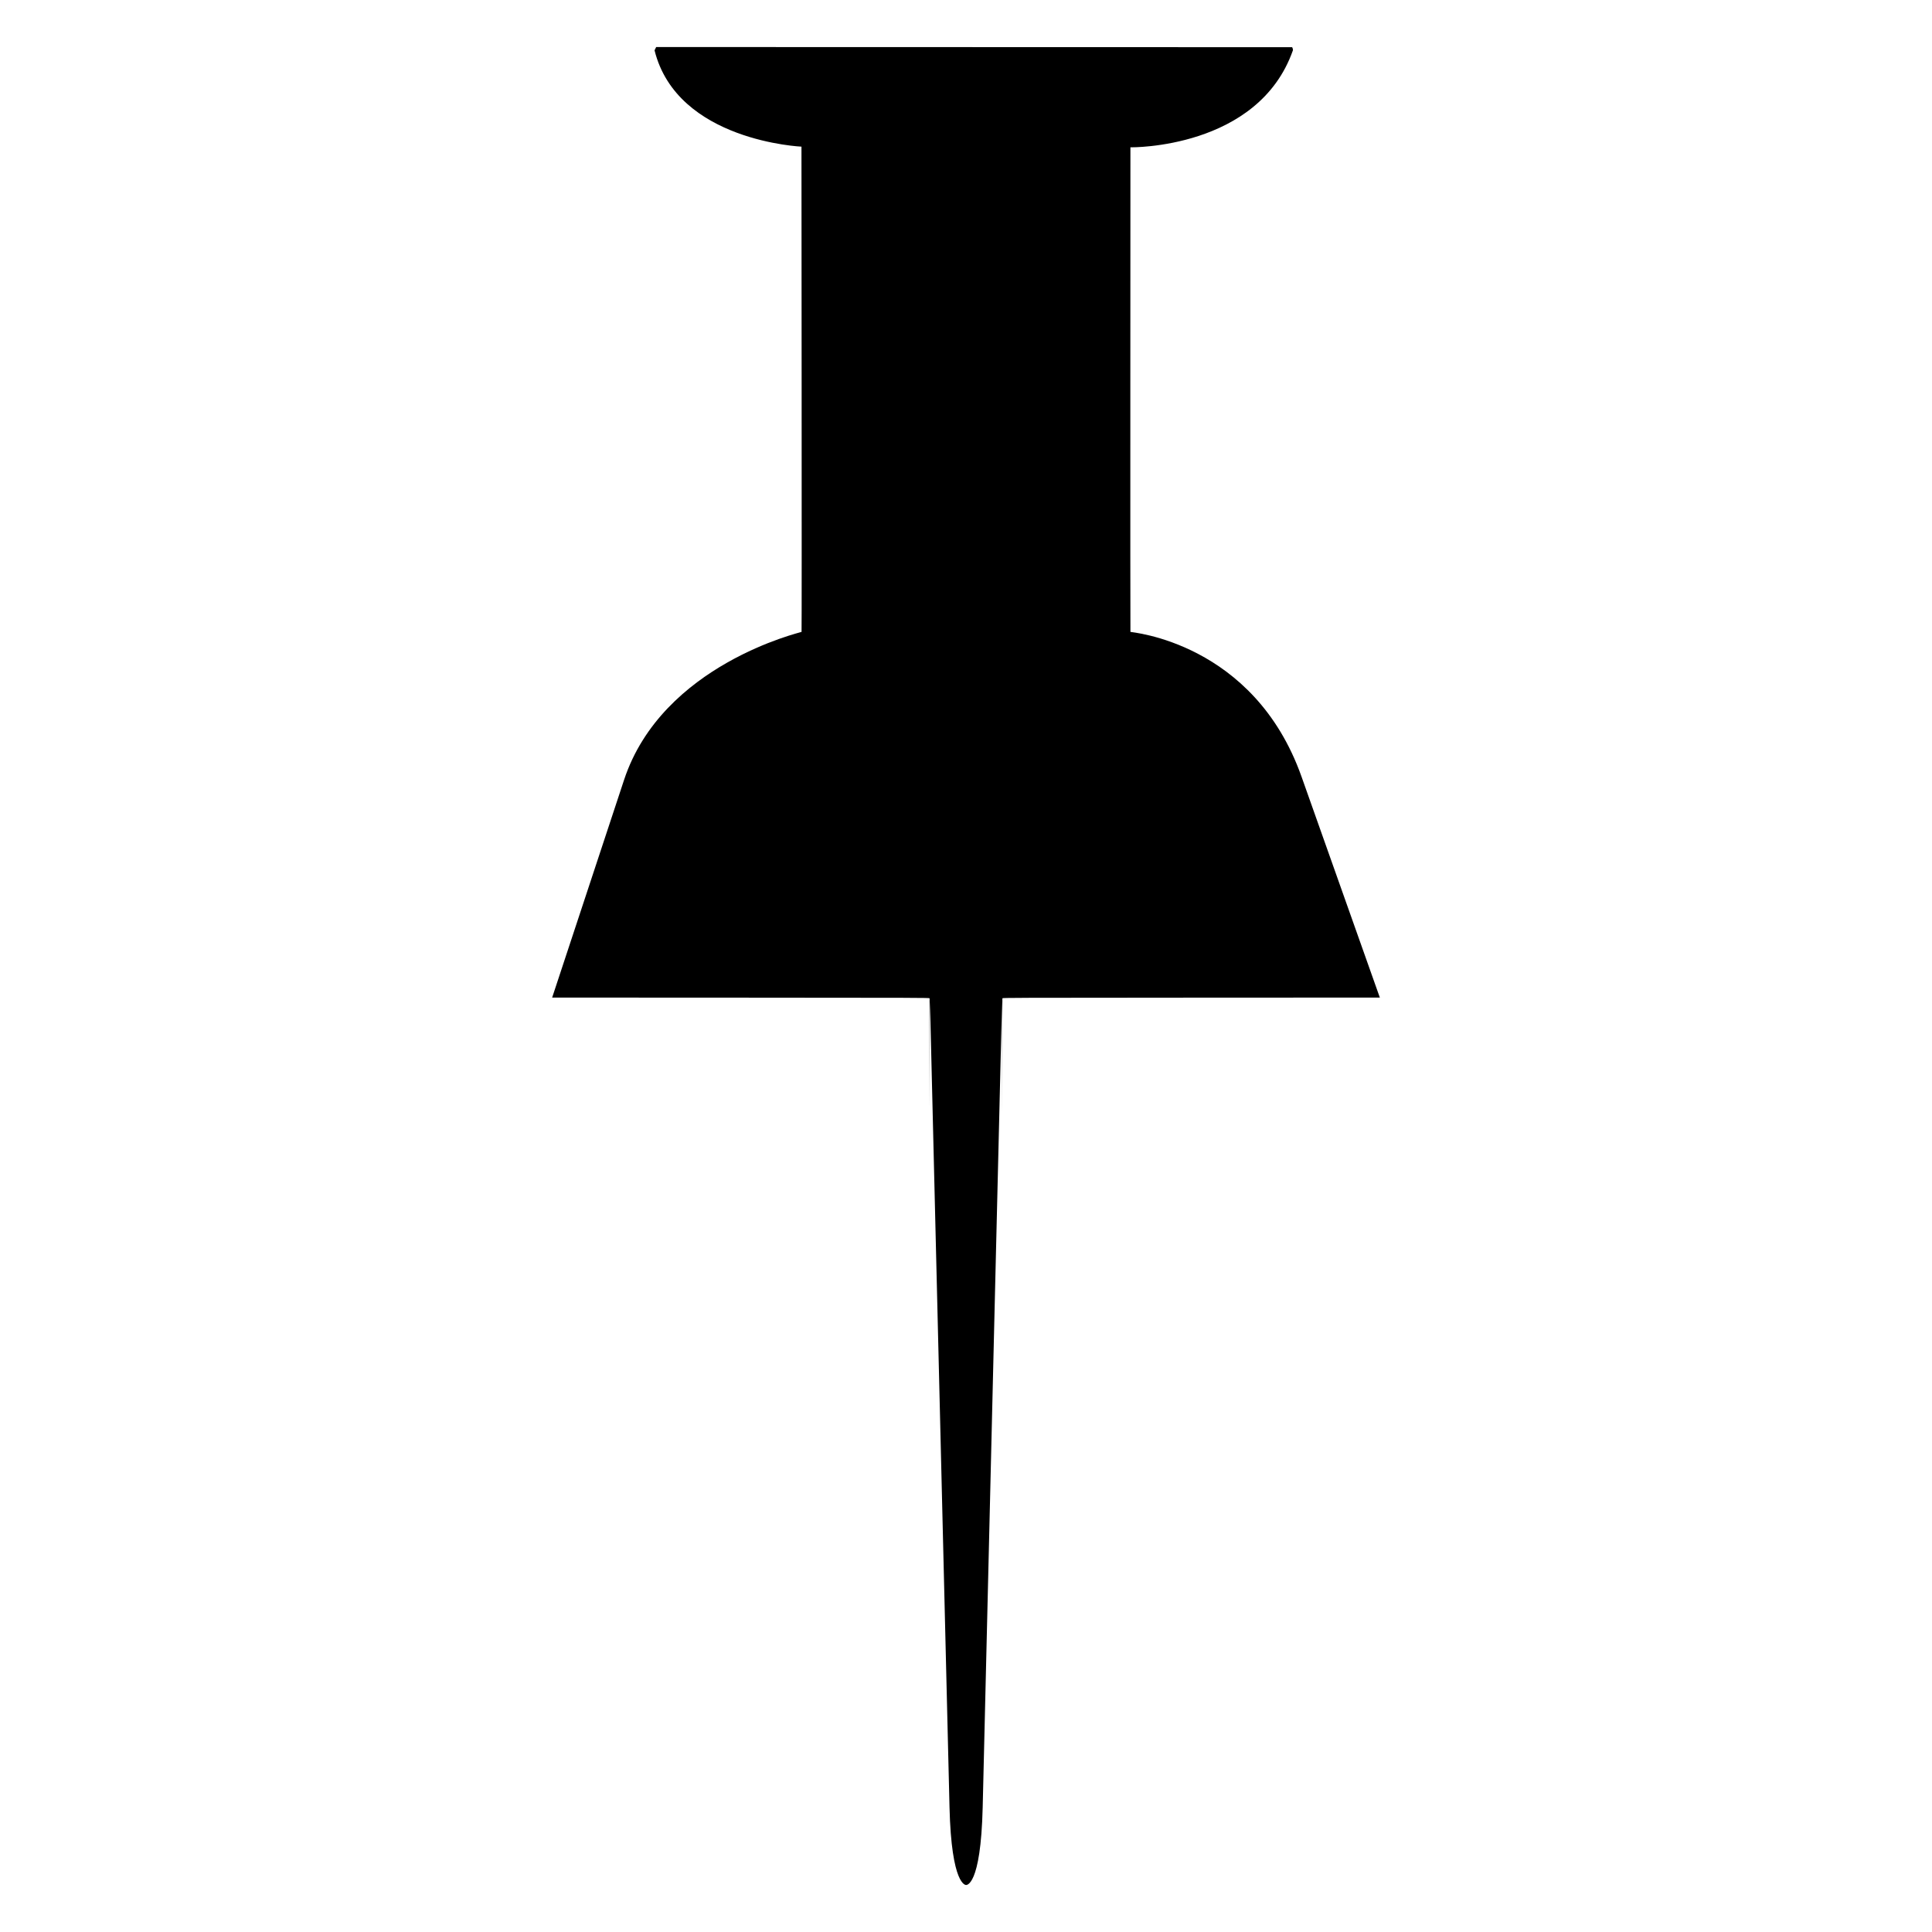
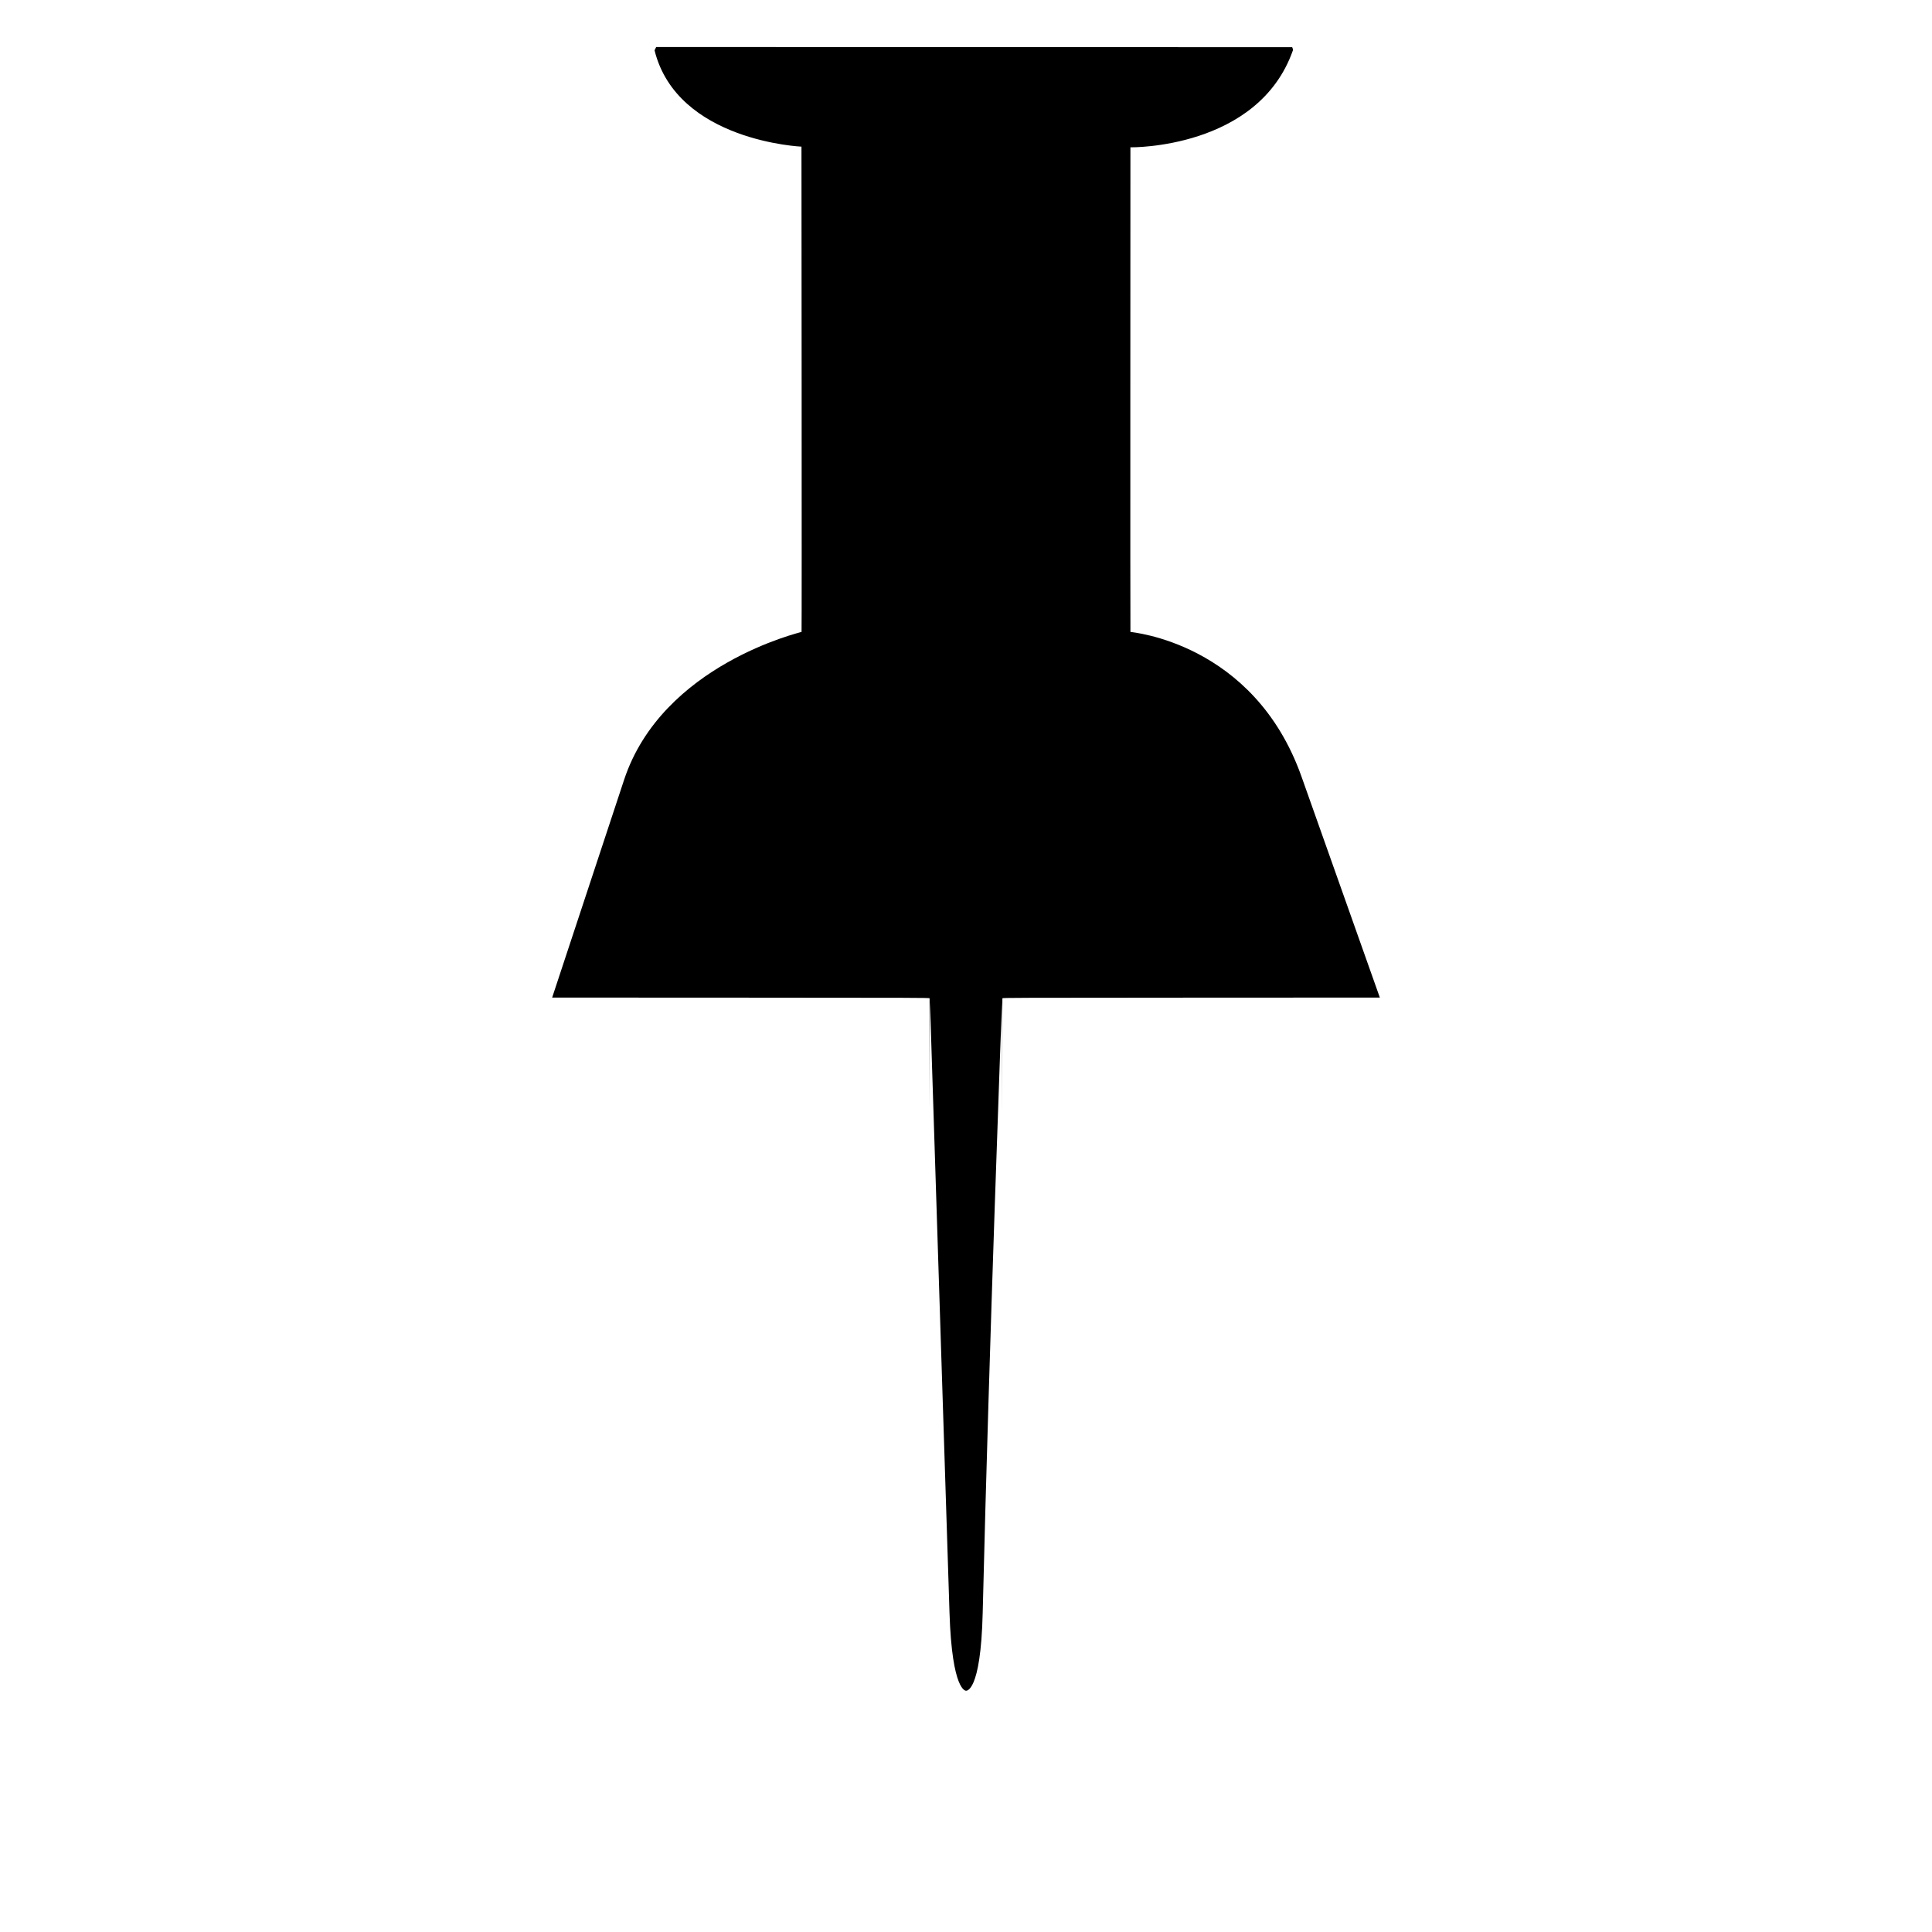
<svg xmlns="http://www.w3.org/2000/svg" width="500mm" height="500mm" viewBox="0 0 1771.653 1771.653" id="svg2" version="1.1" enable-background="new">
  <defs id="defs4">
    <filter style="color-interpolation-filters:sRGB;" id="filter4271" height="1.3" width="1.3" y="-0.15" x="-0.15">
      <feTurbulence baseFrequency="0.1" seed="50" numOctaves="5" result="result1" type="fractalNoise" id="feTurbulence4273" />
      <feGaussianBlur stdDeviation="4" result="result7" id="feGaussianBlur4275" />
      <feDisplacementMap result="result5" in="SourceGraphic" scale="20" xChannelSelector="G" in2="result7" id="feDisplacementMap4277" />
      <feComposite result="result2" operator="in" in2="result1" in="result5" id="feComposite4279" />
      <feGaussianBlur stdDeviation="1" result="result6" id="feGaussianBlur4281" />
      <feSpecularLighting surfaceScale="-3" result="result4" specularConstant="3.5" specularExponent="35" in="result6" id="feSpecularLighting4283">
        <feDistantLight elevation="45" azimuth="225" id="feDistantLight4285" />
      </feSpecularLighting>
      <feComposite k1="1.7" k3="0.7" in2="result2" in="result4" operator="arithmetic" result="result91" id="feComposite4287" />
      <feBlend result="fbSourceGraphic" mode="multiply" in2="result91" id="feBlend4289" />
      <feComposite in2="fbSourceGraphic" in="fbSourceGraphic" result="result2" operator="arithmetic" id="feComposite4291" />
      <feComposite in="result2" result="result4" operator="arithmetic" k2="2" k3="2" in2="fbSourceGraphic" id="feComposite4293" />
      <feBlend mode="screen" in="result4" in2="result4" id="feBlend4295" result="fbSourceGraphic" />
      <feColorMatrix result="fbSourceGraphicAlpha" in="fbSourceGraphic" values="0 0 0 -1 0 0 0 0 -1 0 0 0 0 -1 0 0 0 0 1 0" id="feColorMatrix4329" />
      <feTurbulence id="feTurbulence4331" type="turbulence" numOctaves="2" baseFrequency="0.01 0.11" seed="10" in="fbSourceGraphic" />
      <feColorMatrix id="feColorMatrix4333" result="result5" values="1 0 0 0 0 0 1 0 0 0 0 0 1 0 0 0 0 0 1.3 0 " />
      <feComposite id="feComposite4335" in2="result5" in="fbSourceGraphic" operator="out" />
      <feMorphology id="feMorphology4337" operator="dilate" radius="1.3" result="result3" />
      <feTurbulence id="feTurbulence4339" numOctaves="3" baseFrequency="0.08 0.05" type="fractalNoise" seed="7" result="result6" />
      <feGaussianBlur id="feGaussianBlur4341" stdDeviation="0.5" result="result7" />
      <feDisplacementMap id="feDisplacementMap4343" in2="result7" in="result3" xChannelSelector="R" yChannelSelector="G" scale="3" result="result4" />
      <feComposite id="feComposite4345" in2="result4" in="result4" k1="1" result="result2" operator="arithmetic" k2="1" />
      <feBlend id="feBlend4347" in2="result4" mode="normal" in="result2" />
    </filter>
    <filter style="color-interpolation-filters:sRGB;" id="filter4412">
      <feComponentTransfer in="blur" result="component" id="feComponentTransfer4414">
        <feFuncR type="gamma" amplitude="5.05" exponent="0.99" offset="0" id="feFuncR4416" />
        <feFuncG type="gamma" amplitude="5.05" exponent="0.99" offset="0" id="feFuncG4418" />
        <feFuncB type="gamma" amplitude="5.05" exponent="0.99" offset="0" id="feFuncB4420" />
      </feComponentTransfer>
    </filter>
  </defs>
  <g id="layer1">
    <g id="g4196" transform="translate(987.499,199.6003)" style="fill:#000000;fill-opacity:1">
-       <path style="fill:#000000;fill-opacity:1" d="m -116.799,1457.496 -17.905,-738.344 c -0.343,-3.317 -1.644,218.584 -0.343,-3.317 -0.353,-0.479 -10.935,-0.515 -173.25,-0.584 l -172.874,-0.074 65.925,-199.557 c 35.087,-106.208 162.686,-135.405 162.784,-135.773 0.3,-1.12 -0.086,-445.199 -0.086,-445.199 l 0.405,0.26 c 0,0 -114.397,-4.822 -135.136,-88.37 l 1.511,-3.011 285.033,0.075 298.158,0.075 c 0,0 1.001,1.968 0.637,3 -31.903,90.509 -148.615,88.813 -148.615,88.813 l -0.343,-0.039 c 0,0 -0.216,443.547 0.011,444.394 0.099,0.367 113.057,9.101 156.926,132.844 l 71.786,202.488 -172.875,0.074 c -162.315,0.069 -172.897,0.105 -173.251,0.584 -0.659,233.311 0,0 -0.343,3.317 -0.114,1.106 -11.815,492.293 -17.722,738.439 -1.768,73.678 -15.226,71.335 -15.309,71.335 -0.083,0 -13.372,0.879 -15.126,-71.43 z" id="path4198" />
+       <path style="fill:#000000;fill-opacity:1" d="m -116.799,1279.371 -17.905,-560.219 c -0.343,-3.317 -1.644,218.584 -0.343,-3.317 -0.353,-0.479 -10.935,-0.515 -173.25,-0.584 l -172.874,-0.074 65.925,-199.557 c 35.087,-106.208 162.686,-135.405 162.784,-135.773 0.3,-1.12 -0.086,-445.199 -0.086,-445.199 l 0.405,0.26 c 0,0 -114.397,-4.822 -135.136,-88.37 l 1.511,-3.011 285.033,0.075 298.158,0.075 c 0,0 1.001,1.968 0.637,3 -31.903,90.509 -148.615,88.813 -148.615,88.813 l -0.343,-0.039 c 0,0 -0.216,443.547 0.011,444.394 0.099,0.367 113.057,9.101 156.926,132.844 l 71.786,202.488 -172.875,0.074 c -162.315,0.069 -172.897,0.105 -173.251,0.584 -0.659,233.311 0,0 -0.343,3.317 -0.114,1.106 -11.815,314.168 -17.722,560.314 -1.768,73.678 -15.226,71.335 -15.309,71.335 -0.083,0 -12.815,0.863 -15.126,-71.43 z" id="path4198" />
    </g>
  </g>
</svg>
